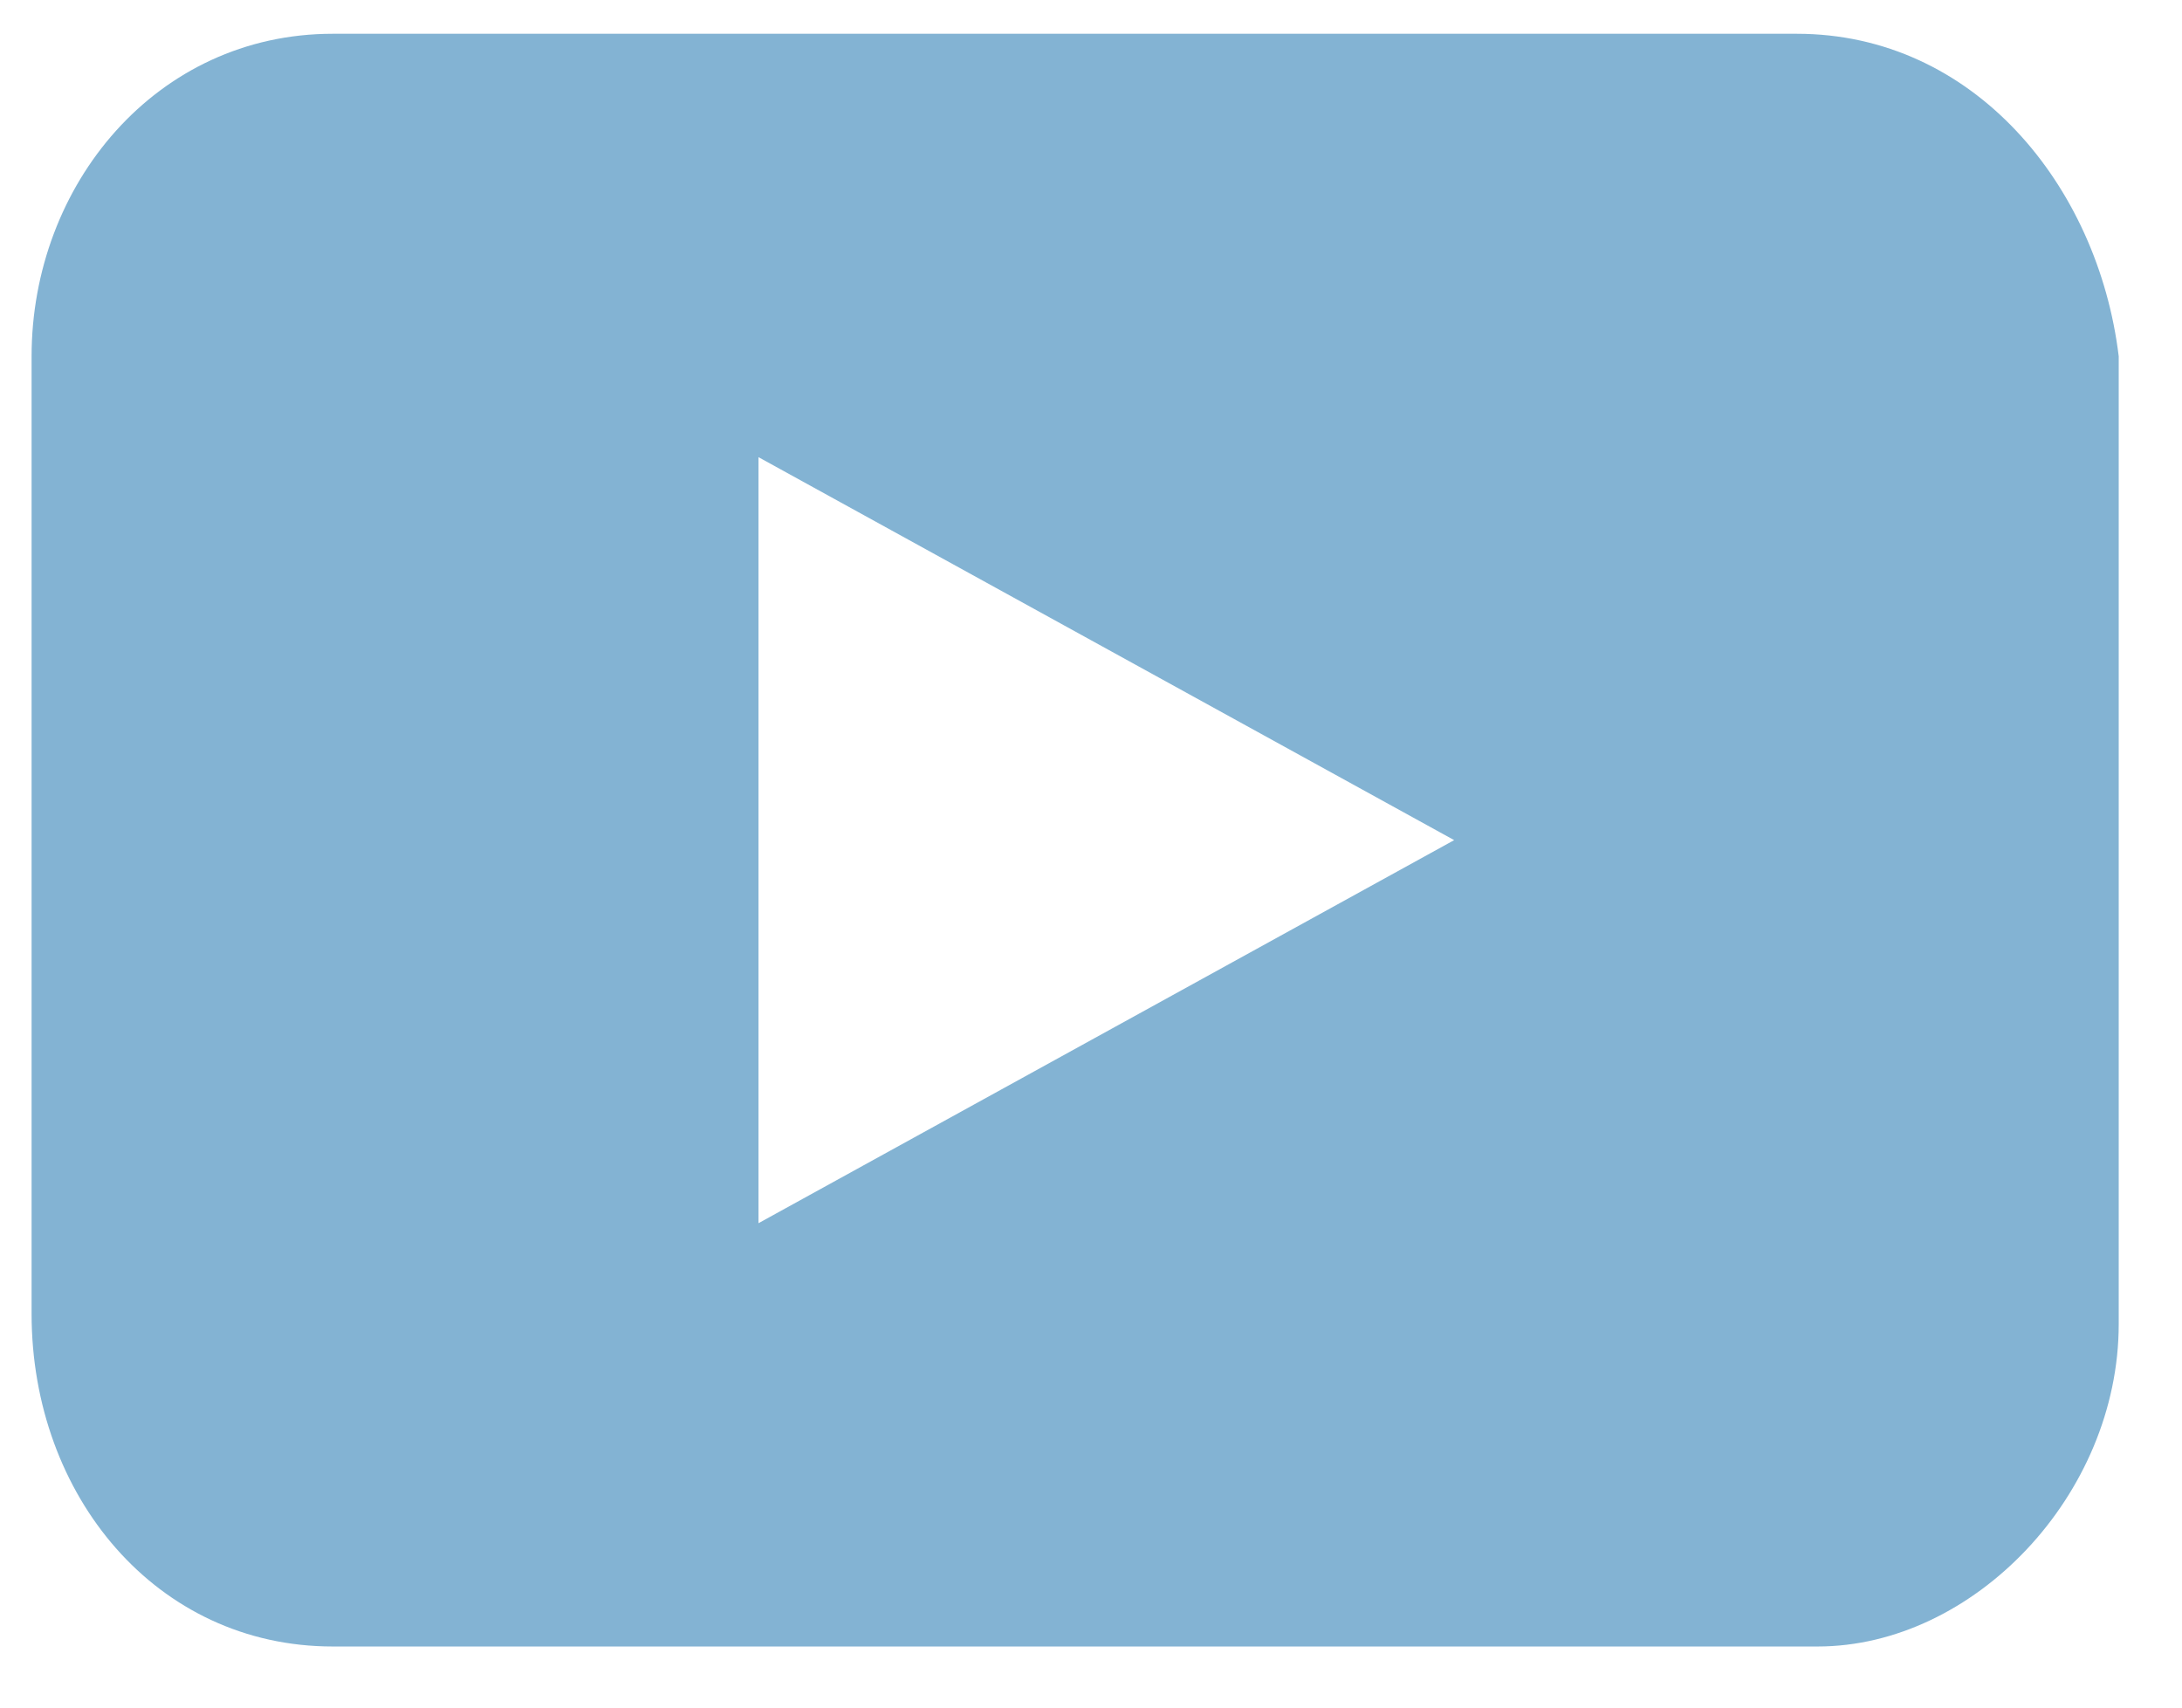
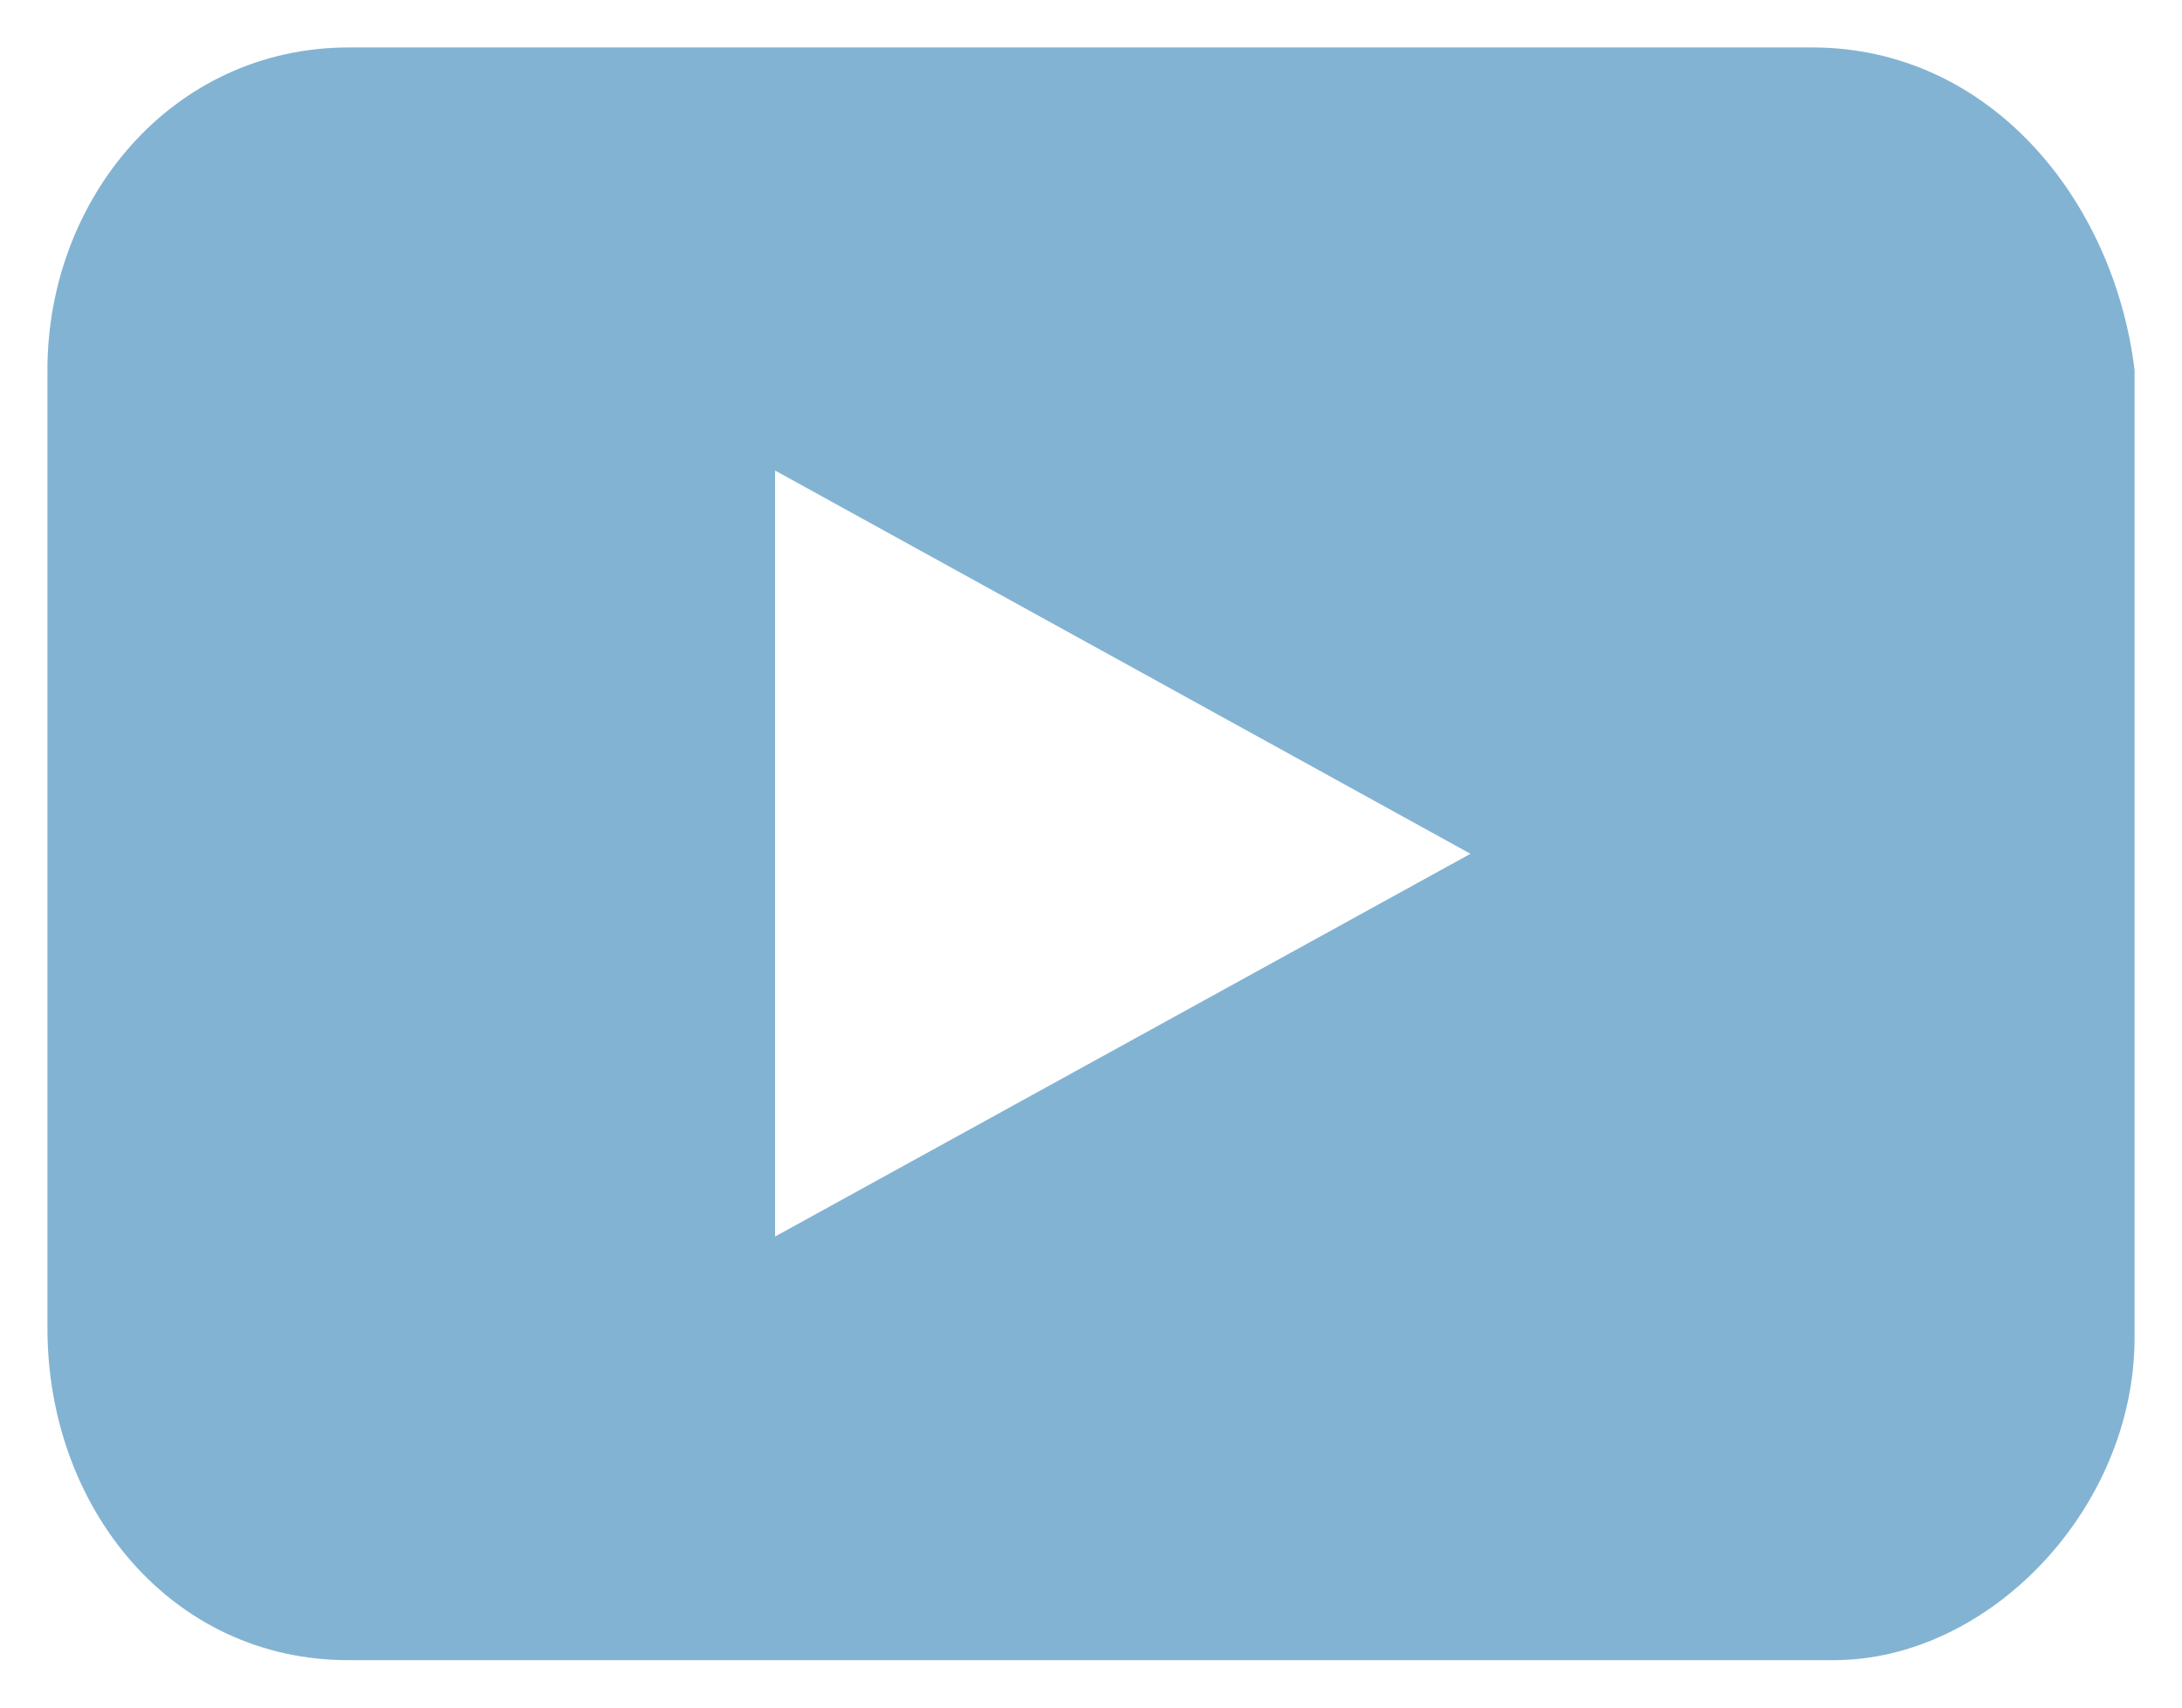
- <svg xmlns="http://www.w3.org/2000/svg" width="23" height="18" viewBox="0 0 23 18" fill="none">
-   <path d="M18.94 0.356H3.507C1.647 0.356 0.333 1.95 0.333 3.756V13.85C0.333 15.763 1.647 17.356 3.507 17.356H19.159C20.801 17.356 22.333 15.763 22.333 13.956V3.756C22.114 1.95 20.801 0.356 18.94 0.356ZM7.995 12.894V4.819L15.328 8.856L7.995 12.894Z" fill="#83B3D3" />
+ <svg xmlns="http://www.w3.org/2000/svg" width="23" height="18" fill="none" viewBox="0 0 23 18">
+   <path fill="#83B3D3" d="M19.1.5H3.68C1.81.5.5 2.1.5 3.9V14c0 1.9 1.31 3.5 3.17 3.5h15.66c1.64 0 3.17-1.6 3.17-3.4V3.9C22.28 2.1 20.97.5 19.1.5ZM8.17 13.04V4.96L15.5 9l-7.34 4.04Z" />
</svg>
